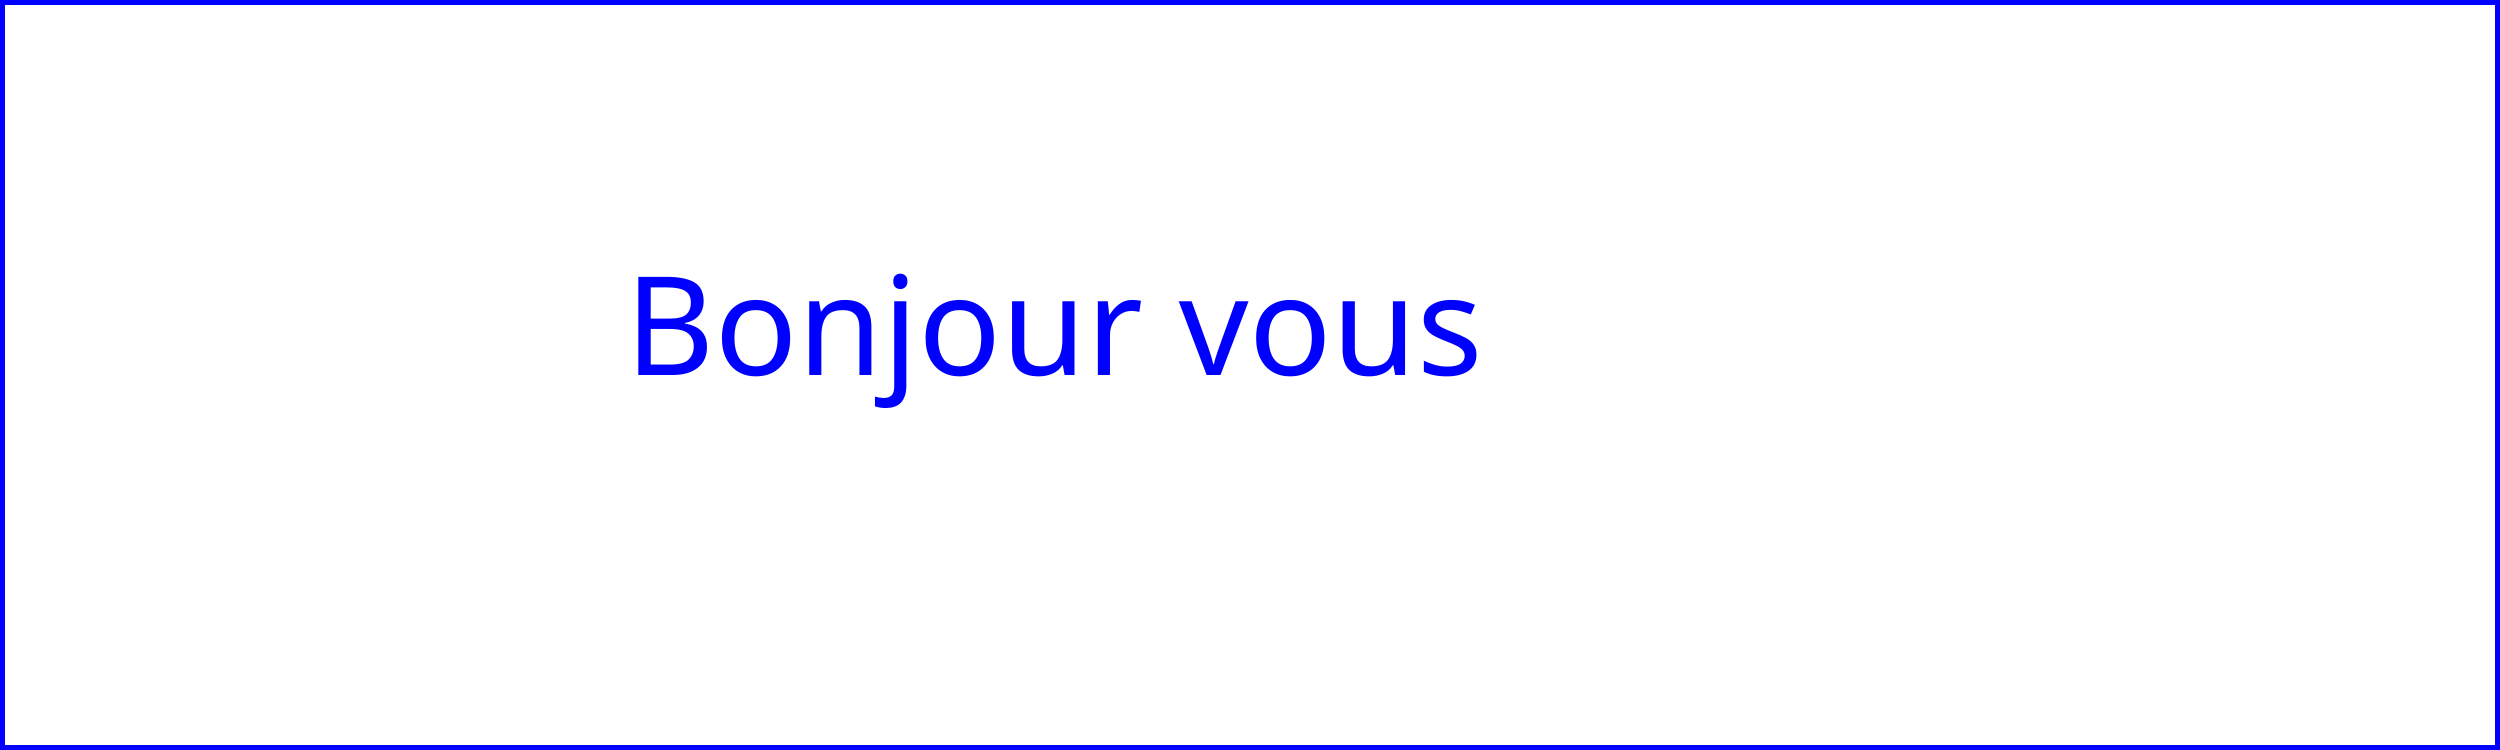
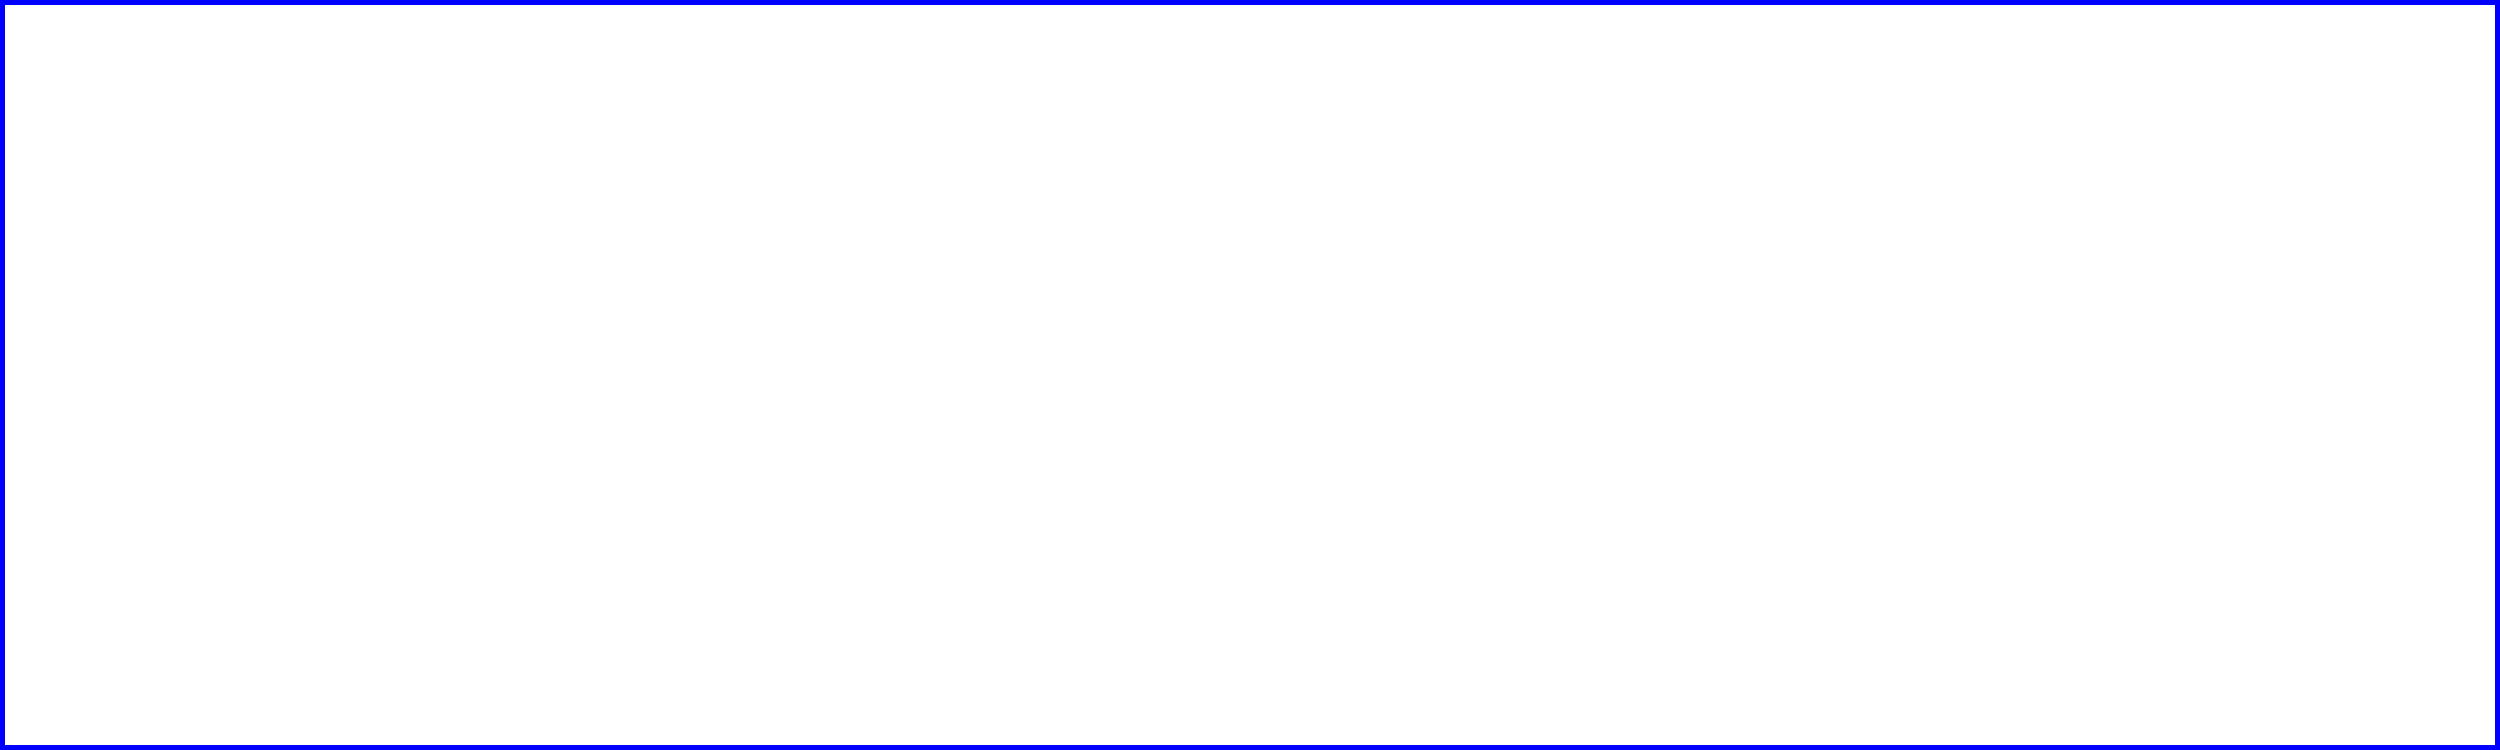
<svg xmlns="http://www.w3.org/2000/svg" width="10cm" height="3cm" viewBox="0 0 1000 300" preserveAspectRatio="xMidYMid meet" zoomAndPan="magnify" version="1.0" contentScriptType="text/ecmascript" contentStyleType="text/css">
-   <text x="250" y="150" font-family="Verdana" font-size="55" fill="blue">
-     Bonjour vous
-   </text>
+   <text x="250" y="150" font-family="Verdana" font-size="55" fill="blue" />
  <rect x="1" y="1" width="998" height="298" fill="none" stroke="blue" stroke-width="2" />
</svg>
